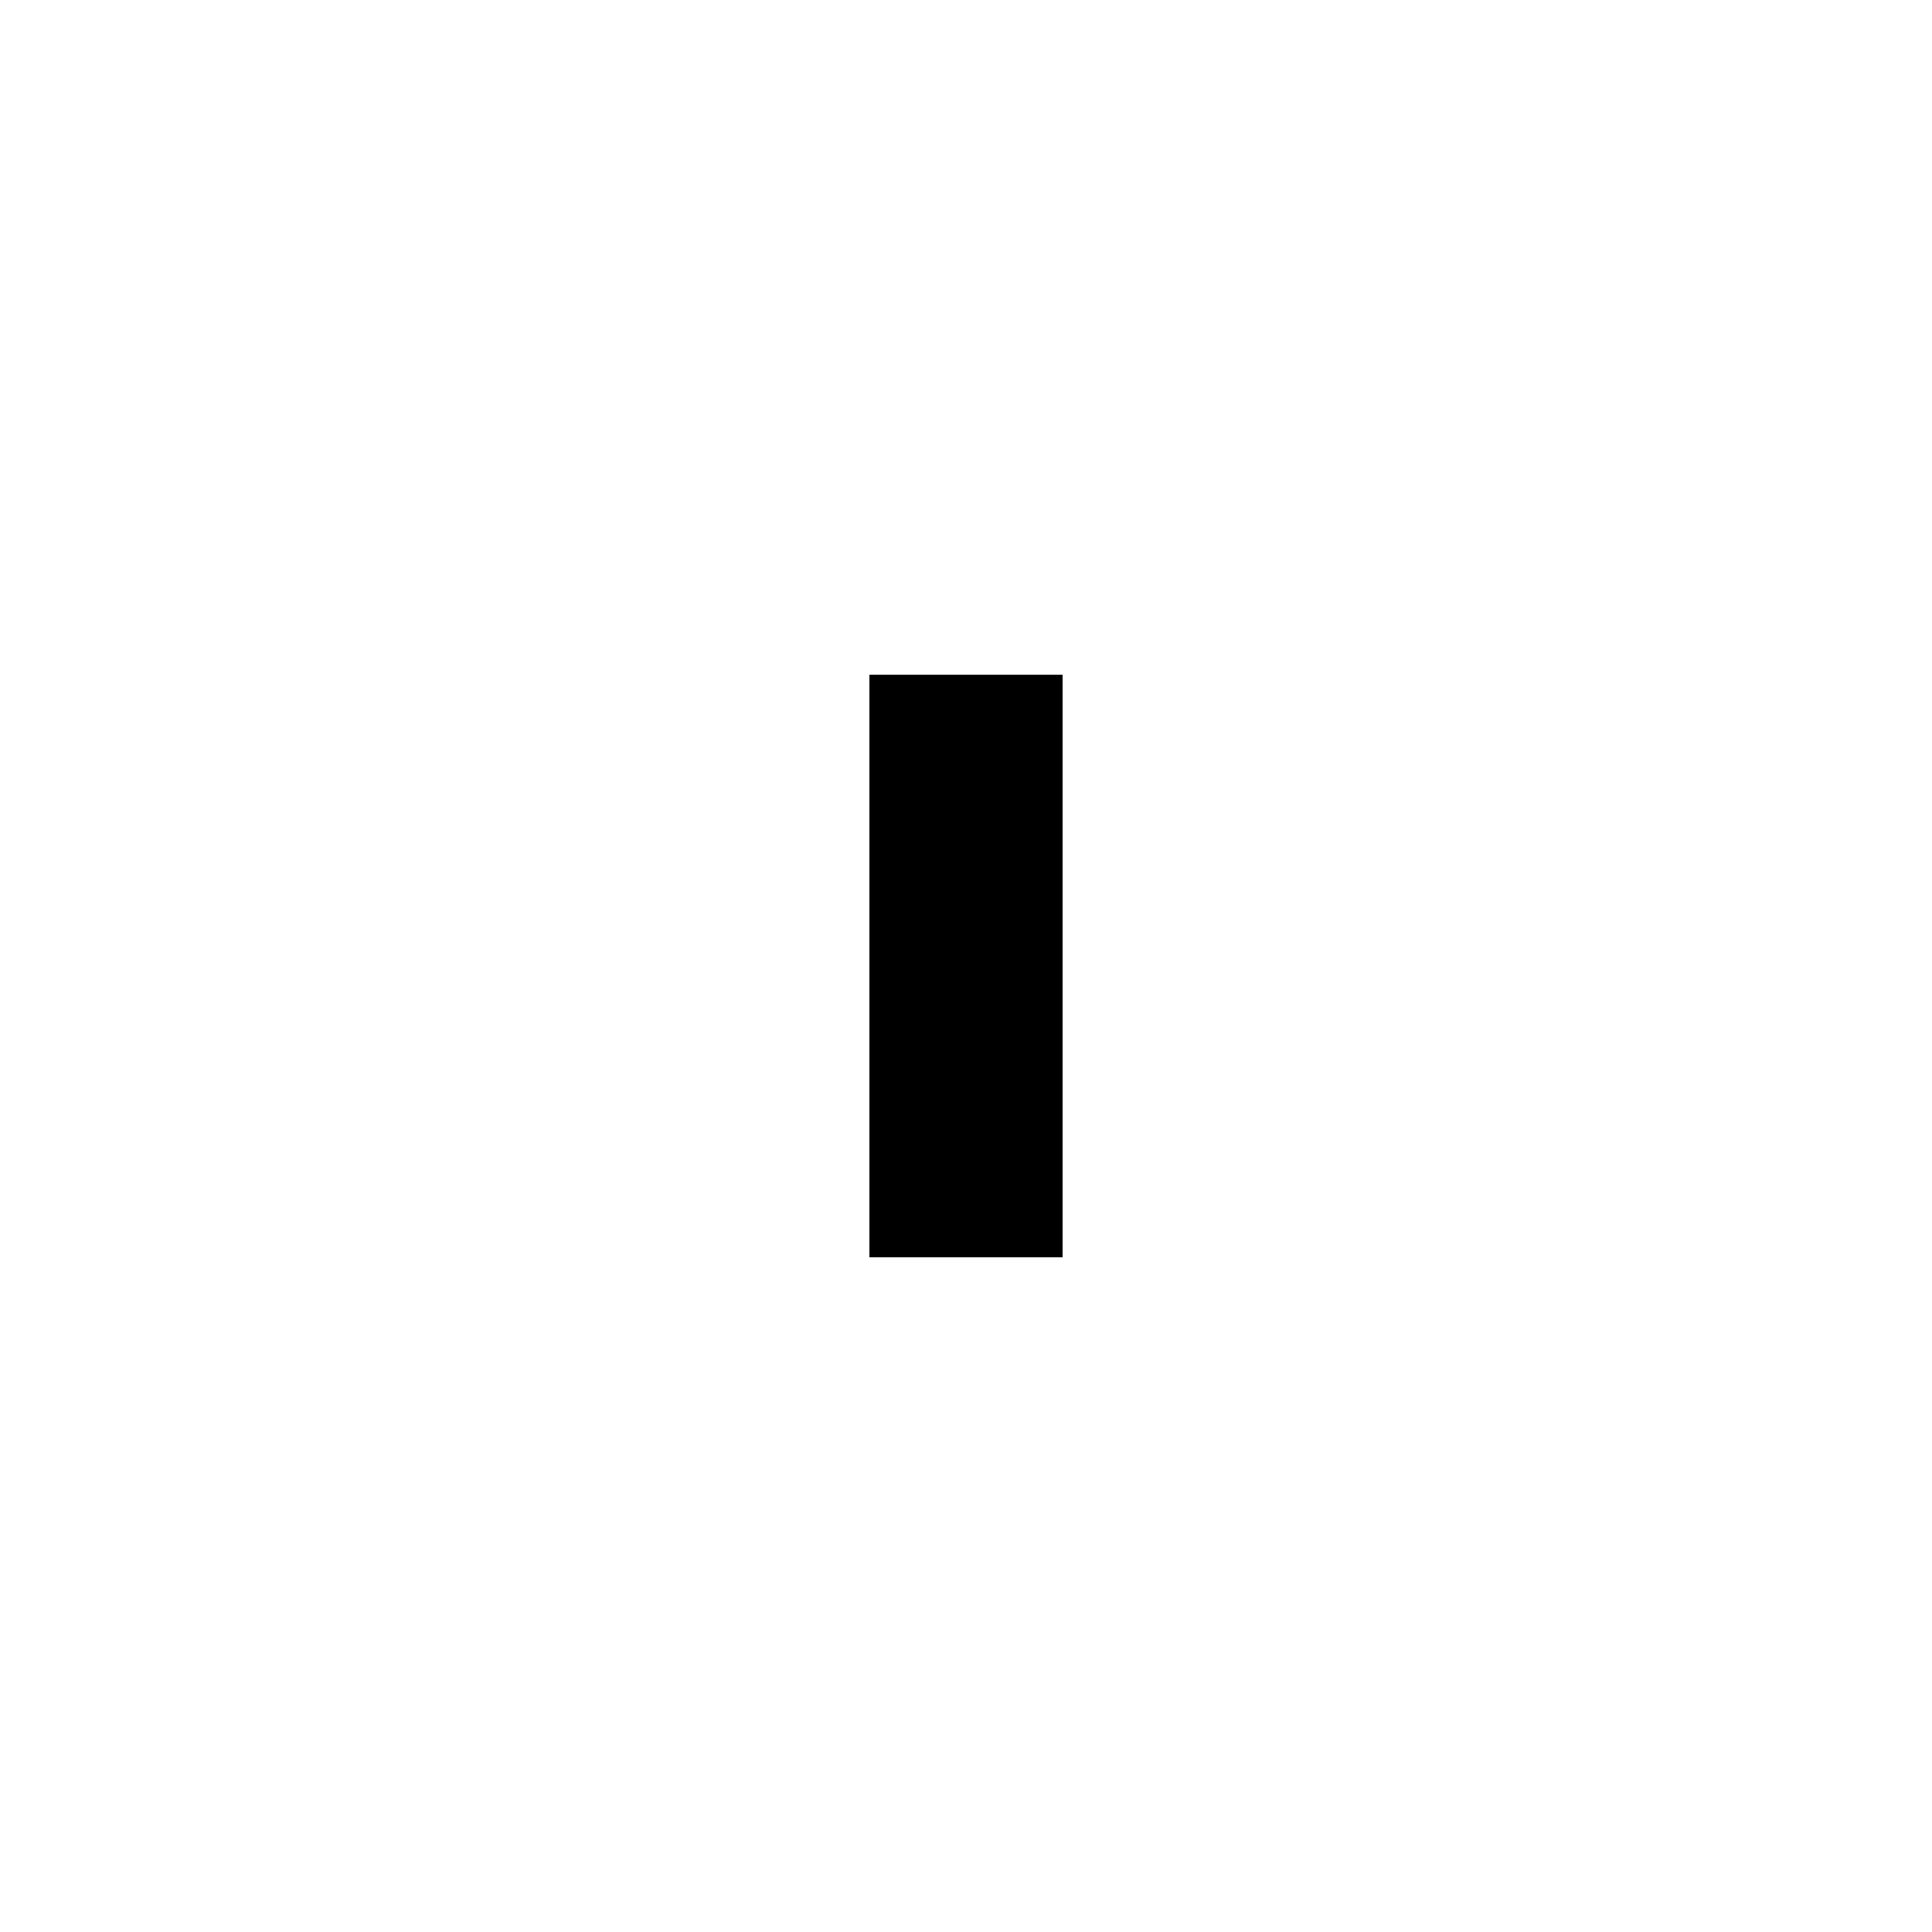
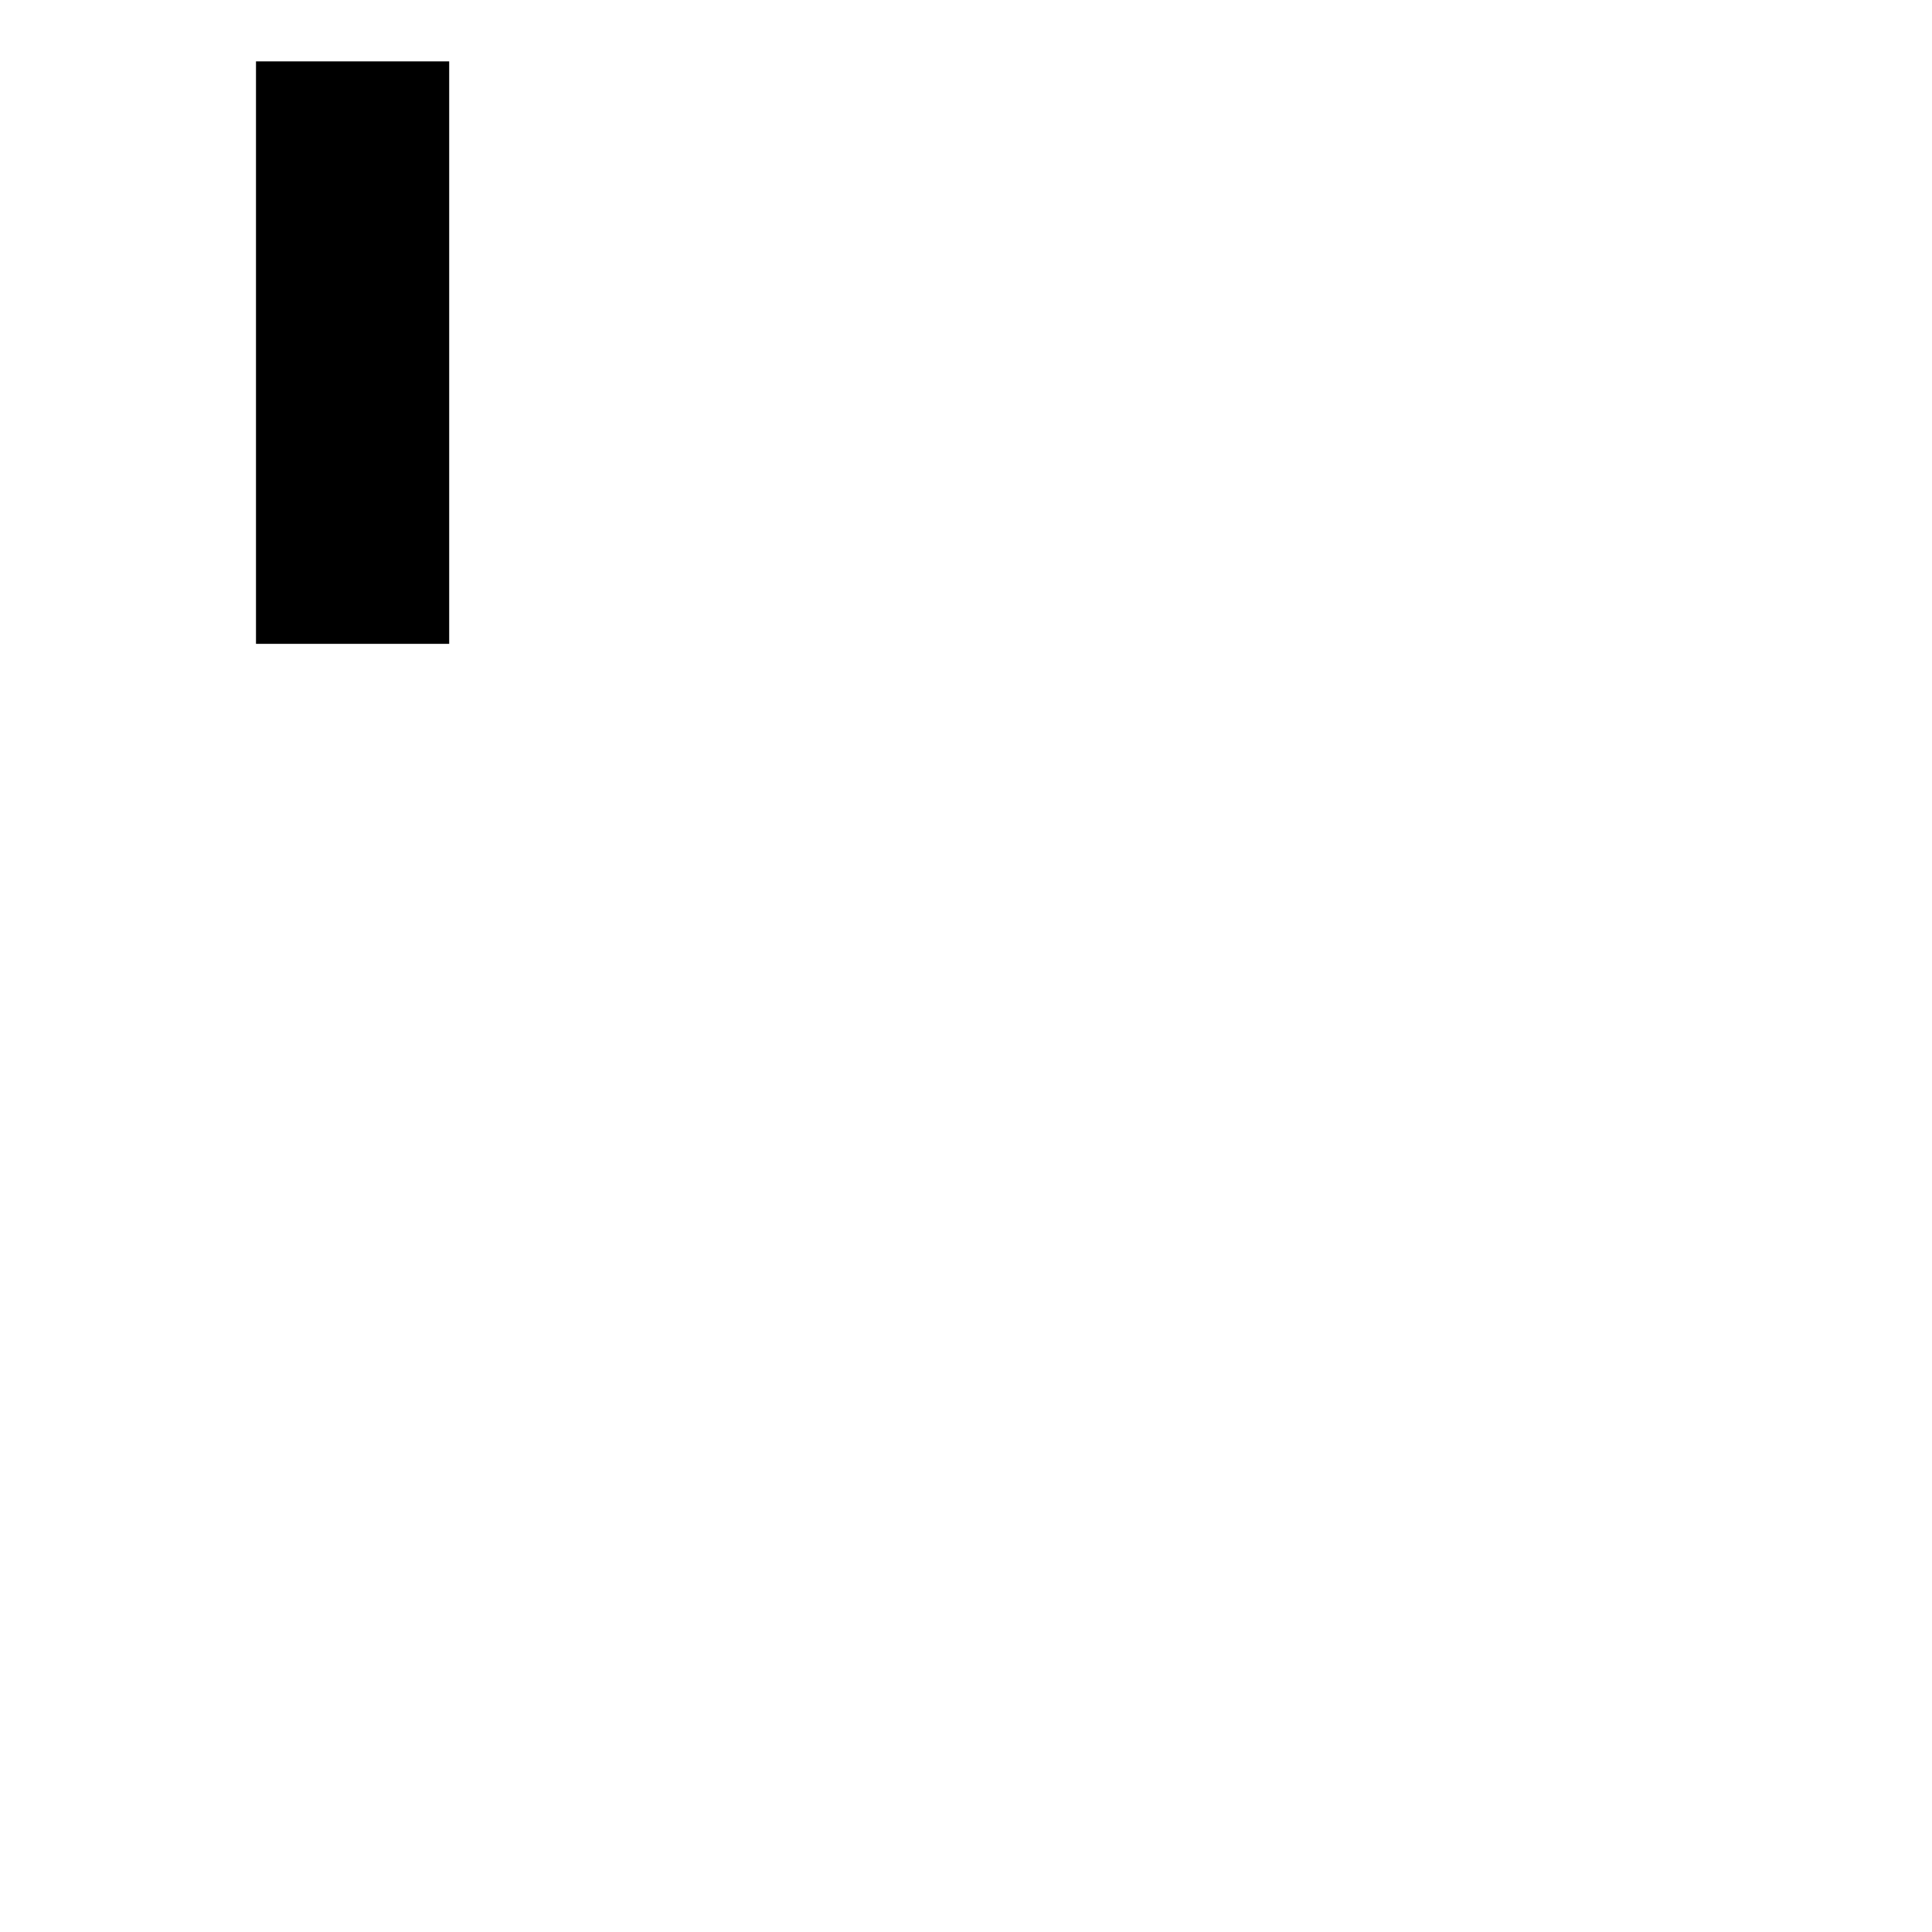
<svg xmlns="http://www.w3.org/2000/svg" width="20mm" height="20mm" viewBox="0 0 20 20" version="1.1" id="svg1">
  <defs id="defs1" />
  <g id="layer1">
-     <path style="fill:none;stroke:#000000;stroke-width:2;stroke-linejoin:bevel;paint-order:stroke fill markers" d="M 10,13.015 V 6.985" id="path47" />
+     <path style="fill:none;stroke:#000000;stroke-width:2;stroke-linejoin:bevel;paint-order:stroke fill markers" d="M 3.65,6.665 V 0.635" id="path47" />
  </g>
</svg>
